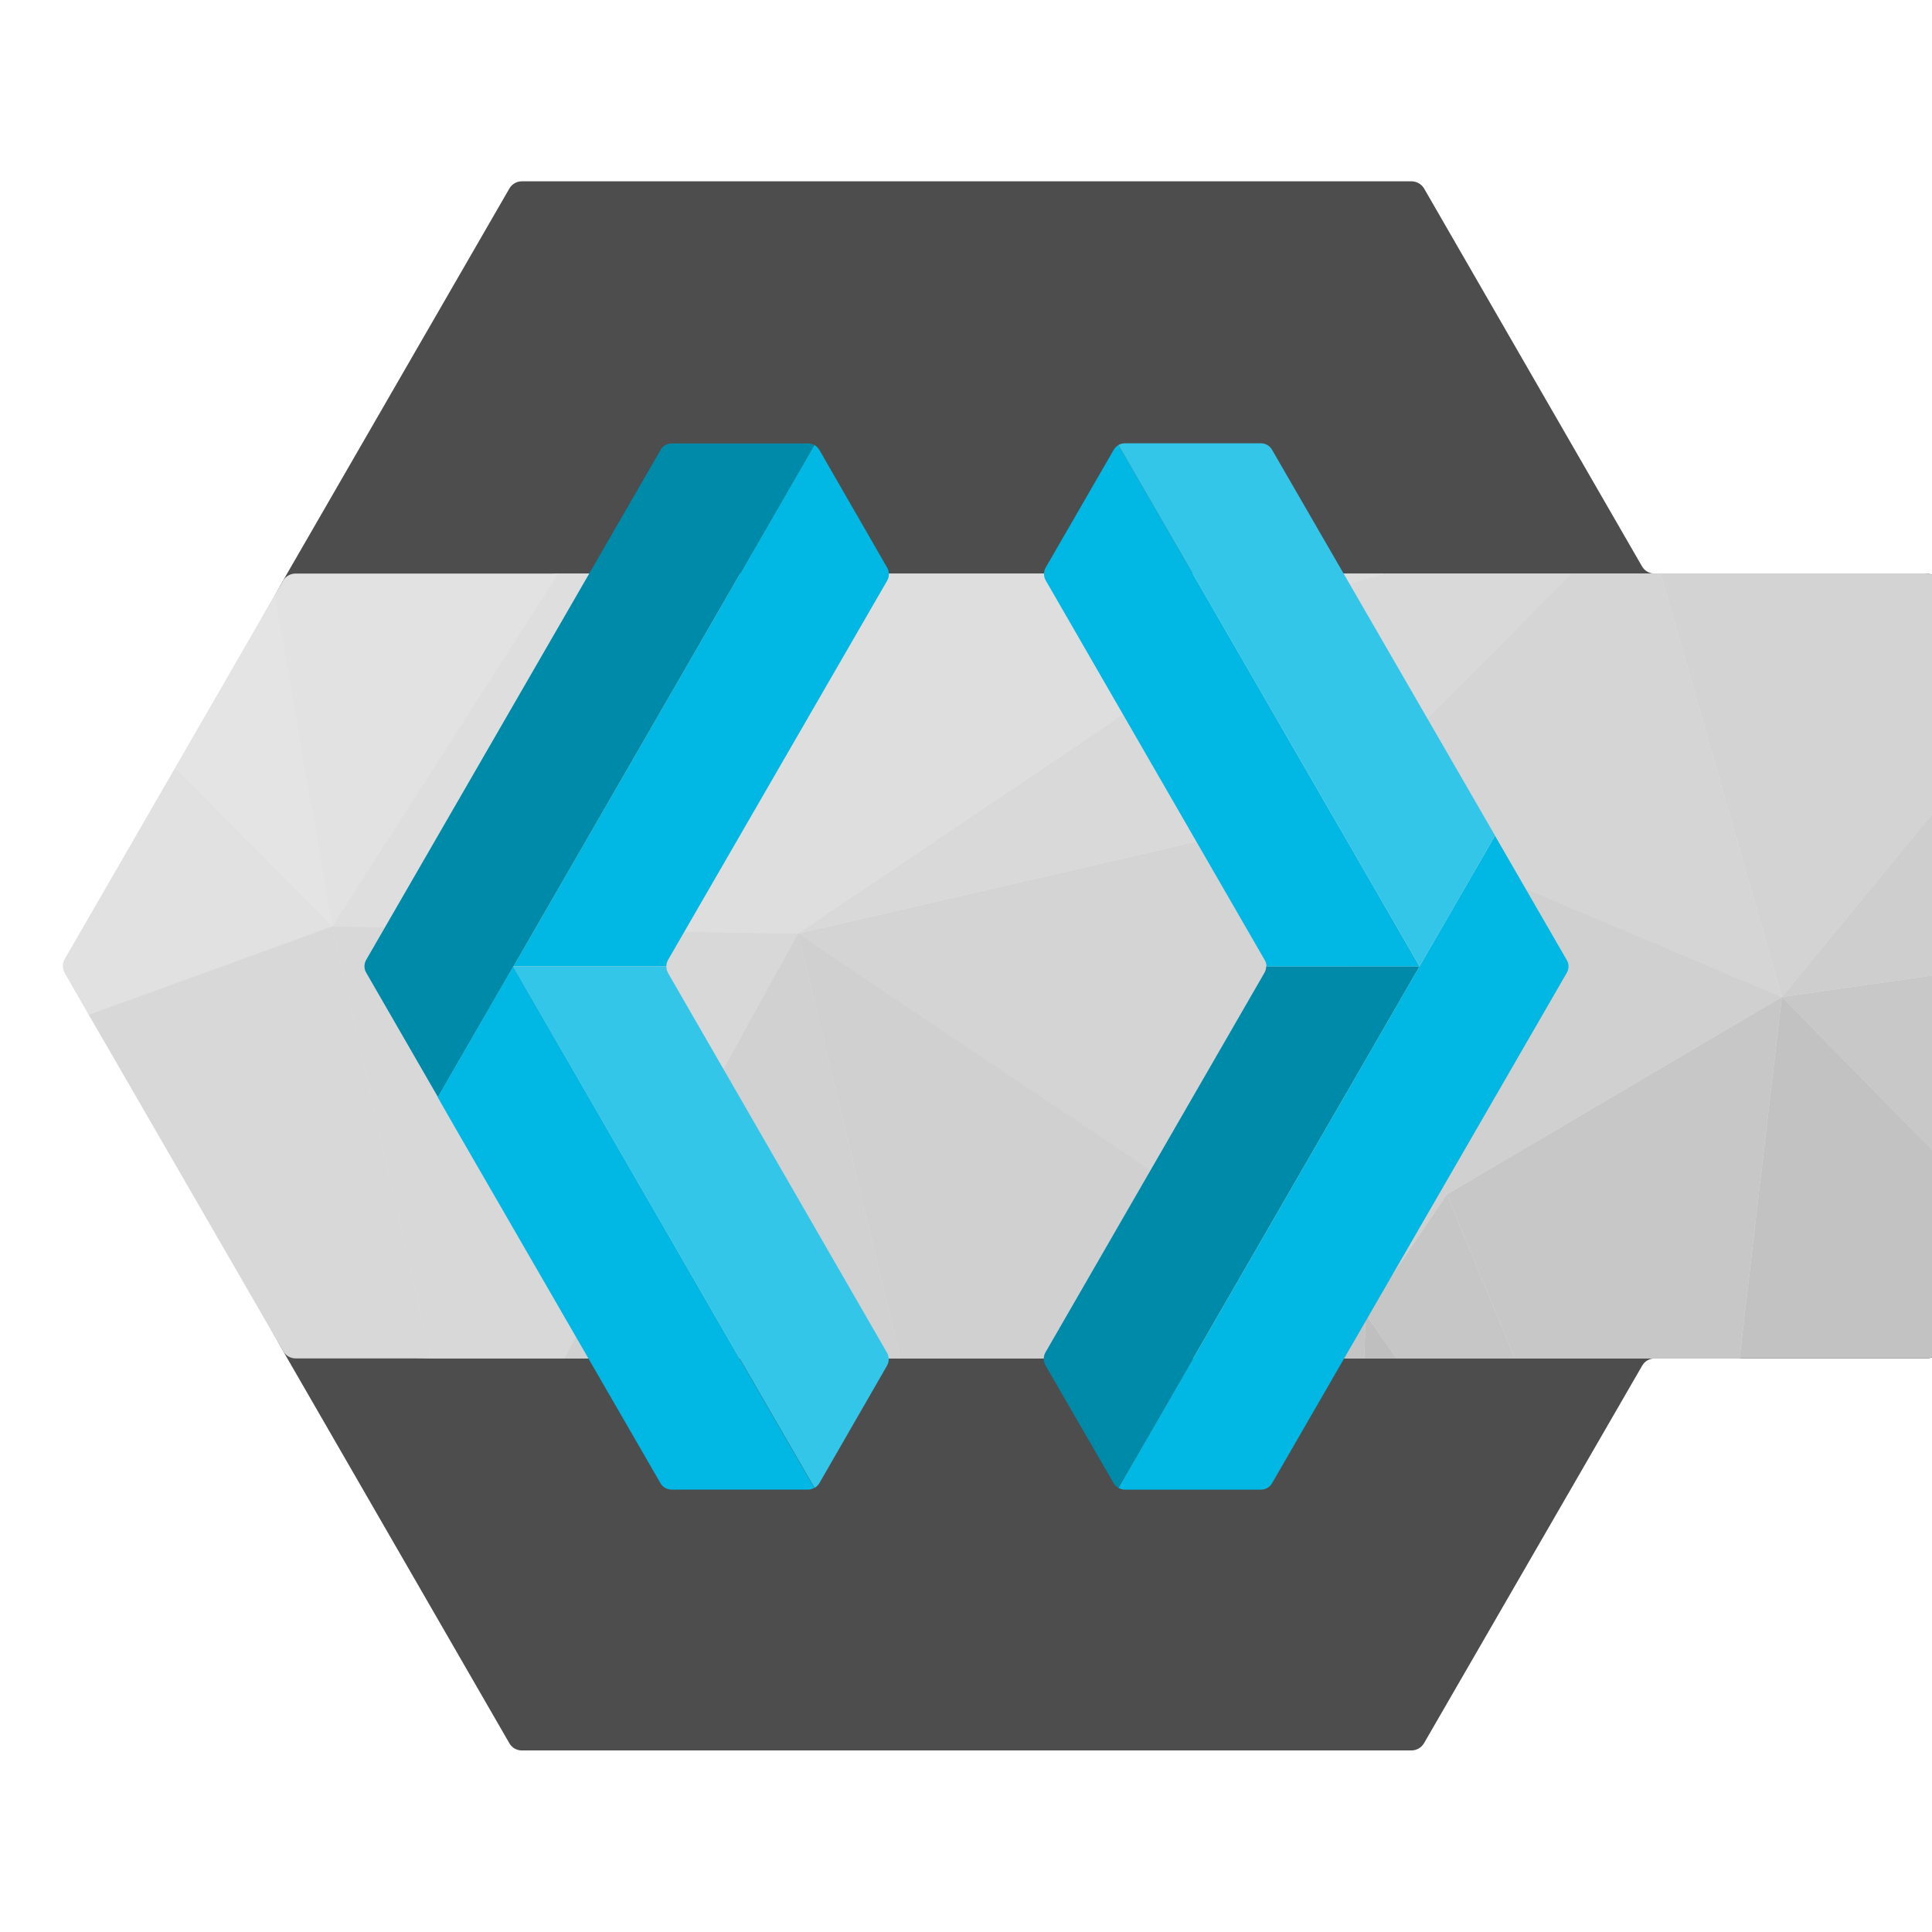
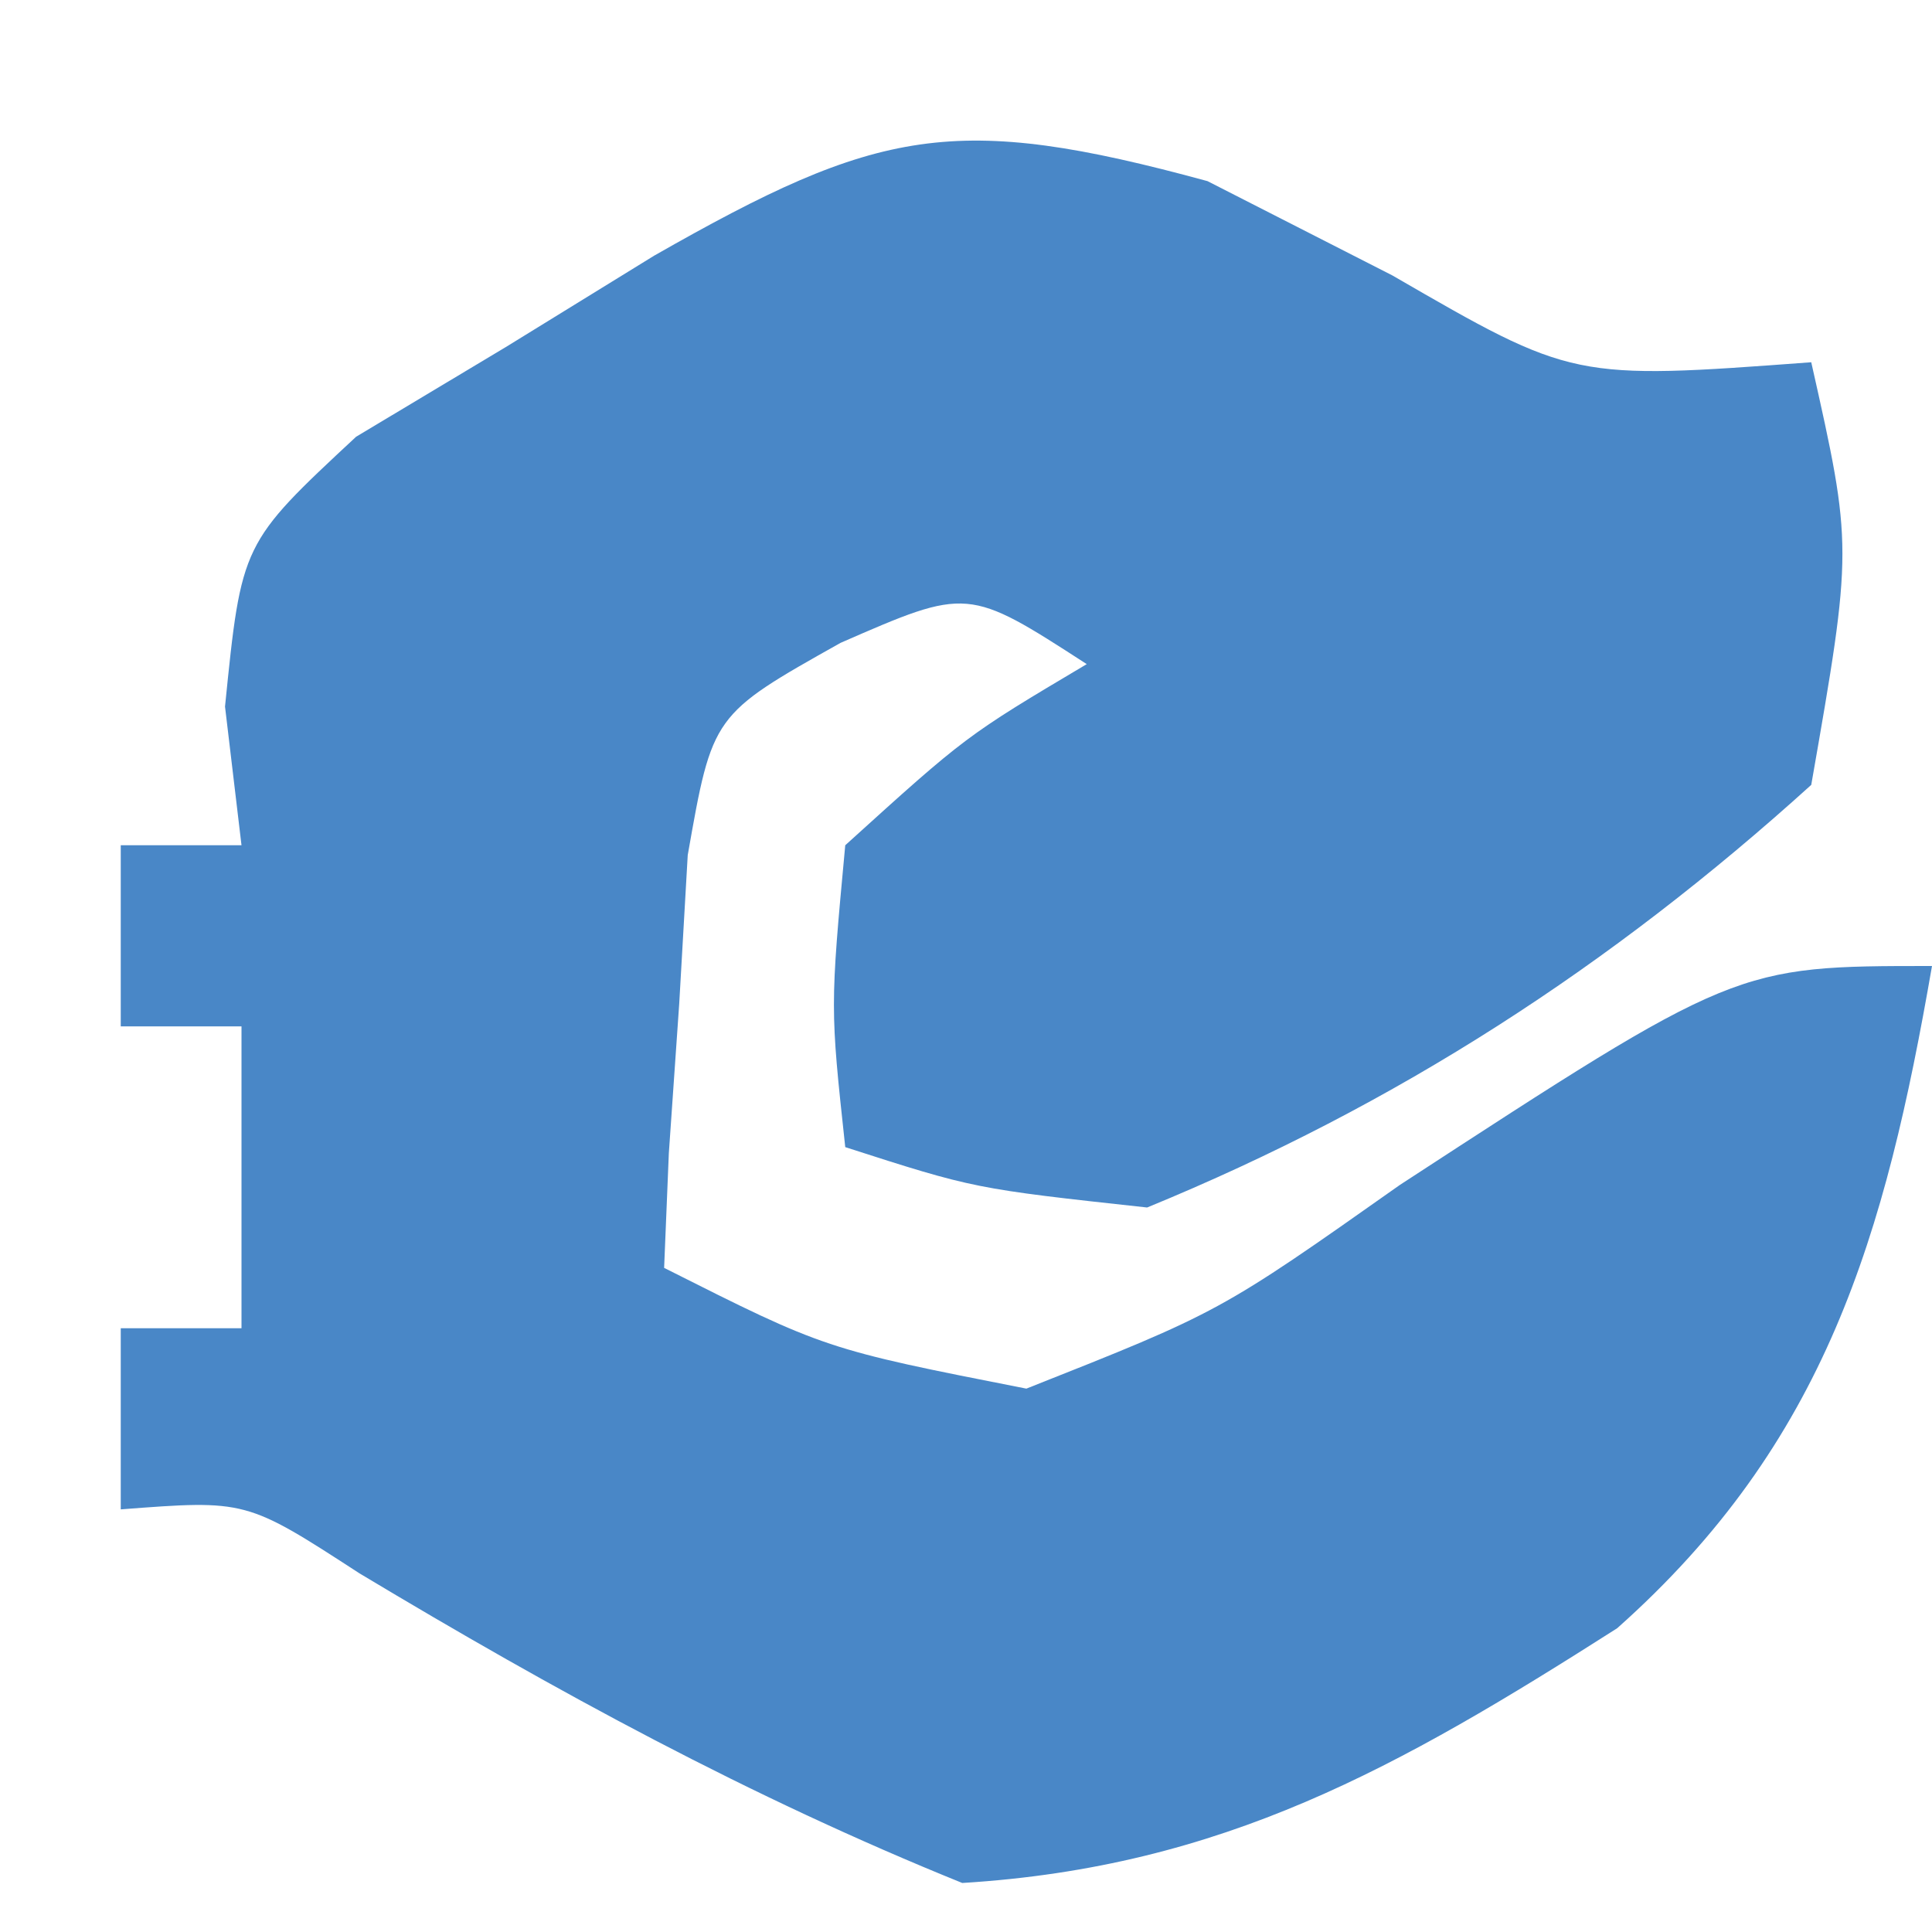
- <svg xmlns="http://www.w3.org/2000/svg" id="Layer_1" data-name="Layer 1" viewBox="0 0 512 512" version="1.1">
-   <defs id="defs10">
-     <clipPath id="clip-path">
-       <path class="cls-1" id="rect4" d="M-1018.62 565.7H862.62v1175.78h-1881.24z" />
-     </clipPath>
-     <clipPath id="clip-path-2">
-       <path class="cls-1" id="rect7" d="M0 0h512v512H0z" />
-     </clipPath>
-     <style id="style2">.cls-1{fill:none}.cls-24{fill:#d0d0d0}.cls-26{fill:#d9d9d9}.cls-28{fill:#d8d8d8}.cls-29{fill:#e2e2e2}.cls-31{fill:#dedede}.cls-36{fill:#00b8e3}.cls-37{fill:#33c6e9}.cls-38{fill:#008aaa}</style>
-   </defs>
-   <g clip-path="url(#clip-path)" id="g36" stroke-width="1.51">
-     <path d="M-42.82 358l245 24.8 199.4 2z" id="path14" fill="#b17c81" stroke="#b17c81" />
-     <path d="M-42.82 358l444.44 26.79 227.18-2z" id="path16" fill="#a2747c" stroke="#a2747c" />
-     <path d="M401.62 384.74l163.69 138.89 63.49-140.87z" id="path18" fill="#996976" stroke="#996976" />
-     <path d="M202.22 382.76l54.56 14.88 144.84-12.9z" id="path20" fill="#aa787e" stroke="#aa787e" />
-     <path d="M401.62 384.74L356 537.52l209.32-13.89z" id="path22" fill="#b2777e" stroke="#b2777e" />
-     <path d="M256.78 397.64L356 537.52l45.63-152.78z" id="path24" fill="#b27a7f" stroke="#b27a7f" />
-     <path d="M256.78 397.64l-92.26 135.91 191.47 4z" id="path26" fill="#c78485" stroke="#c78485" />
-     <path d="M202.22 382.76l-37.7 150.79 92.26-135.91z" id="path28" fill="#c08184" stroke="#c08184" />
-     <path d="M-42.82 358l207.34 175.55 37.7-150.79z" id="path30" fill="#c48485" stroke="#c48485" />
-     <path d="M-42.82 358l-51.59 137.9 258.93 37.7z" id="path32" fill="#d58b88" stroke="#d58b88" />
-     <path d="M-94.41 495.85L-33.89 598l198.41-64.48z" id="path34" fill="#e09790" stroke="#e09790" />
-   </g>
-   <g clip-path="url(#clip-path-2)" id="g110">
-     <path d="M438.48 152a3.79 3.79 0 01-3.32-1.89L377.39 49.94a3.91 3.91 0 00-3.39-1.89H138.33a3.79 3.79 0 00-3.33 1.89L75 153.89l-55.83 100.2a3.88 3.88 0 000 3.82L75 358l60 104a3.79 3.79 0 003.32 1.89H374a3.91 3.91 0 003.36-1.89l57.84-100.1a3.79 3.79 0 013.32-1.89h71.93a4.32 4.32 0 004.32-4.32V156.32a4.32 4.32 0 00-4.32-4.32h-72z" id="path38" fill="#4d4d4d" />
-     <path d="M72.85 157.64l-55.191 98.369 5.871 12.931 54.845 89.592L114.19 360l287.27-.02H461l38.264-9.68 15.496-42.81.01-49.36v-45.72L510.46 152h-71.98l-22.11.01H147.94l-75.09 5.63" id="path27674" fill="#e2e2e2" stroke="none" stroke-width="1" stroke-linecap="butt" stroke-linejoin="miter" stroke-opacity="1" fill-opacity="1" />
-     <path class="cls-1" d="M510.46 152H78.34a3.91 3.91 0 00-3.34 1.89v.07l-2.14 3.69-26.45 45.83-29.23 50.63a3.8 3.8 0 000 3.83l6.35 11L75 358.06a3.84 3.84 0 003.34 1.94h432.18a4.27 4.27 0 004.24-4.28V156.34a4.32 4.32 0 00-4.3-4.34z" id="path40" />
-     <path d="M88.1 245.5l-64.57 23.44-6.35-11a3.8 3.8 0 010-3.83l29.23-50.63z" id="path42" fill="#e1e1e1" />
-     <path id="polygon44" fill="#c8c8c8" d="M472.21 264.21l42.56-6.08v49.36l-42.56-43.28z" />
-     <path d="M472.21 264.21l42.55 43.28v48.21a4.27 4.27 0 01-4.24 4.28H461z" id="path46" fill="#c2c2c2" />
-     <path id="polygon48" fill="#c7c7c7" d="M472.21 264.21L461 359.98h-59.54l-18.04-43.45 88.79-52.32z" />
-     <path id="polygon50" fill="#cecece" d="M472.21 264.21l42.56-51.8v45.72l-42.56 6.08z" />
-     <path d="M514.77 156.33v56.08l-42.55 51.8L440.12 152h70.33a4.32 4.32 0 014.32 4.33z" id="path52" fill="#d3d3d3" />
-     <path id="polygon54" fill="#c6c6c6" d="M401.46 359.98h-31.4l-8.14-11.67 21.5-31.78 18.04 43.45z" />
-     <path id="polygon56" fill="#d5d5d5" d="M472.21 264.21l-117.79-49.79 61.95-62.41h23.75l32.09 112.2z" />
-     <path class="cls-24" d="M354.42 214.42l29 102.11 88.8-52.32z" id="path58" />
-     <path id="polygon60" fill="#bfbfbf" d="M370.06 359.98h-8.52l.38-11.67 8.14 11.67z" />
-     <path class="cls-26" id="polygon62" d="M416.37 152.01l-61.95 62.41-11.18-55.82 23.92-6.59h49.21z" />
-     <path d="M354.42 214.42l-143 33 150.5 100.89z" id="path64" fill="#d4d4d4" />
-     <path class="cls-24" d="M354.42 214.42l7.49 133.9 21.5-31.78z" id="path66" />
-     <path class="cls-26" d="M343.24 158.6l-131.77 88.79 143-33z" id="path68" />
-     <path class="cls-28" id="polygon70" d="M211.47 247.39L149.5 359.98h-35.31L88.1 245.5l123.37 1.89z" />
-     <path class="cls-29" d="M147.94 152L88.1 245.5l-15.25-87.86 2.15-3.7v-.07a3.91 3.91 0 013.33-1.87h69.61z" id="path72" />
-     <path class="cls-28" d="M114.19 360H78.33a3.84 3.84 0 01-3.33-2l-51.47-89.06L88.1 245.5z" id="path74" />
-     <path id="polygon76" fill="#e4e4e4" d="M46.41 203.47l26.44-45.83L88.1 245.5z" />
-     <path class="cls-31" id="polygon78" d="M276.77 152.01H172.39l39.08 95.38 131.77-88.79-39.72-6.59h-26.75z" />
-     <path class="cls-31" id="polygon80" d="M156.09 152.01h-8.15L88.1 245.5l123.37 1.89-39.08-95.38h-16.3z" />
-     <path id="polygon82" fill="#c5c5c5" d="M333.23 359.98h28.31l.38-11.67-28.69 11.67z" />
-     <path class="cls-24" id="polygon84" d="M361.92 348.31L211.47 247.39l27.1 112.59h94.66l28.69-11.67z" />
-     <path id="polygon86" fill="#d1d1d1" d="M149.5 359.98H238.57l-27.1-112.59-61.97 112.59z" />
-     <path id="polygon88" fill="#ddd" d="M343.65 152.01l-.41 6.59 23.92-6.59H343.65z" />
-     <path id="polygon90" fill="#e3e3e3" d="M303.52 152.01l39.72 6.59-3.66-6.59h-36.06z" />
-     <path class="cls-29" id="polygon92" d="M339.58 152.01l3.66 6.59.41-6.59h-4.07z" />
-     <path class="cls-36" d="M235.15 153.81L177 254.46a3.38 3.38 0 00-.42 1.64h-40.51l79.74-138.18a3.14 3.14 0 011.19 1.15l.11.11 18.08 31.41a3.49 3.49 0 01-.04 3.22z" id="path94" />
-     <path class="cls-37" d="M235.08 361.89l-18 31.27a3.51 3.51 0 01-1.22 1.15L136 256.14h40.6a3.09 3.09 0 00.38 1.57.37.37 0 00.07.17l58 100.58a3.41 3.41 0 01.03 3.43z" id="path96" />
-     <path class="cls-38" d="M215.81 117.92L136.07 256.1l-20 34.66-19.1-33.12a3.09 3.09 0 01-.38-1.57 3.38 3.38 0 01.42-1.64l19.3-33.43 58.75-101.74a3.4 3.4 0 013-1.75h36.04a3.58 3.58 0 011.71.41z" id="path98" />
-     <path class="cls-36" d="M215.81 394.31a3.58 3.58 0 01-1.71.45H178a3.4 3.4 0 01-3-1.75l-53.72-93-5.28-9.22 20-34.66z" id="path100" />
-     <path class="cls-38" d="M376.19 256.1l-79.8 138.21a3.73 3.73 0 01-1.19-1.15l-.07-.1L277 361.72a3.49 3.49 0 010-3.22l58.06-100.65a3.38 3.38 0 00.49-1.75h40.57z" id="path102" />
-     <path class="cls-36" d="M415.68 256.1a3.38 3.38 0 01-.49 1.75l-78.13 135.31a3.42 3.42 0 01-2.9 1.61h-36a3.72 3.72 0 01-1.75-.45l79.78-138.22 20-34.62 19 32.91a3.35 3.35 0 01.49 1.71z" id="path104" />
-     <path class="cls-36" d="M376.19 256.1h-40.56a3.35 3.35 0 00-.49-1.71l-58-100.55a3.41 3.41 0 010-3.46l18.08-31.3a3.73 3.73 0 011.19-1.15z" id="path106" />
-     <path class="cls-37" d="M396.2 221.44l-20 34.62-79.81-138.14a3.72 3.72 0 011.75-.45h36a3.42 3.42 0 012.9 1.61z" id="path108" />
-   </g>
+ <svg xmlns="http://www.w3.org/2000/svg" version="1.1" width="32" height="32">
+   <path d="M0 0 C1.011 0.516 2.021 1.031 3.062 1.562 C6.054 3.293 6.054 3.293 10 3 C10.688 6.062 10.688 6.062 10 10 C6.684 13.002 3.139 15.302 -1 17 C-3.863 16.688 -3.863 16.688 -6 16 C-6.25 13.688 -6.25 13.688 -6 11 C-4 9.188 -4 9.188 -2 8 C-3.969 6.727 -3.969 6.727 -6.078 7.648 C-8.2 8.839 -8.2 8.839 -8.609 11.164 C-8.679 12.382 -8.679 12.382 -8.75 13.625 C-8.807 14.442 -8.863 15.26 -8.922 16.102 C-8.948 16.728 -8.973 17.355 -9 18 C-6.328 19.346 -6.328 19.346 -3 20 C0.201 18.732 0.201 18.732 3.188 16.625 C8.751 13 8.751 13 12 13 C11.226 17.466 10.245 20.893 6.785 23.969 C3.164 26.277 0.26 27.923 -4.062 28.188 C-7.581 26.765 -10.795 25.011 -14.047 23.059 C-15.923 21.841 -15.923 21.841 -18 22 C-18 21.01 -18 20.02 -18 19 C-17.34 19 -16.68 19 -16 19 C-16 17.35 -16 15.7 -16 14 C-16.66 14 -17.32 14 -18 14 C-18 13.01 -18 12.02 -18 11 C-17.34 11 -16.68 11 -16 11 C-16.09 10.242 -16.18 9.484 -16.273 8.703 C-16 6 -16 6 -14.102 4.234 C-13.284 3.745 -12.467 3.255 -11.625 2.75 C-10.813 2.25 -10.001 1.75 -9.164 1.234 C-5.446 -0.886 -4.192 -1.143 0 0 Z " fill="#4987C7" transform="translate(20,3)" />
</svg>
